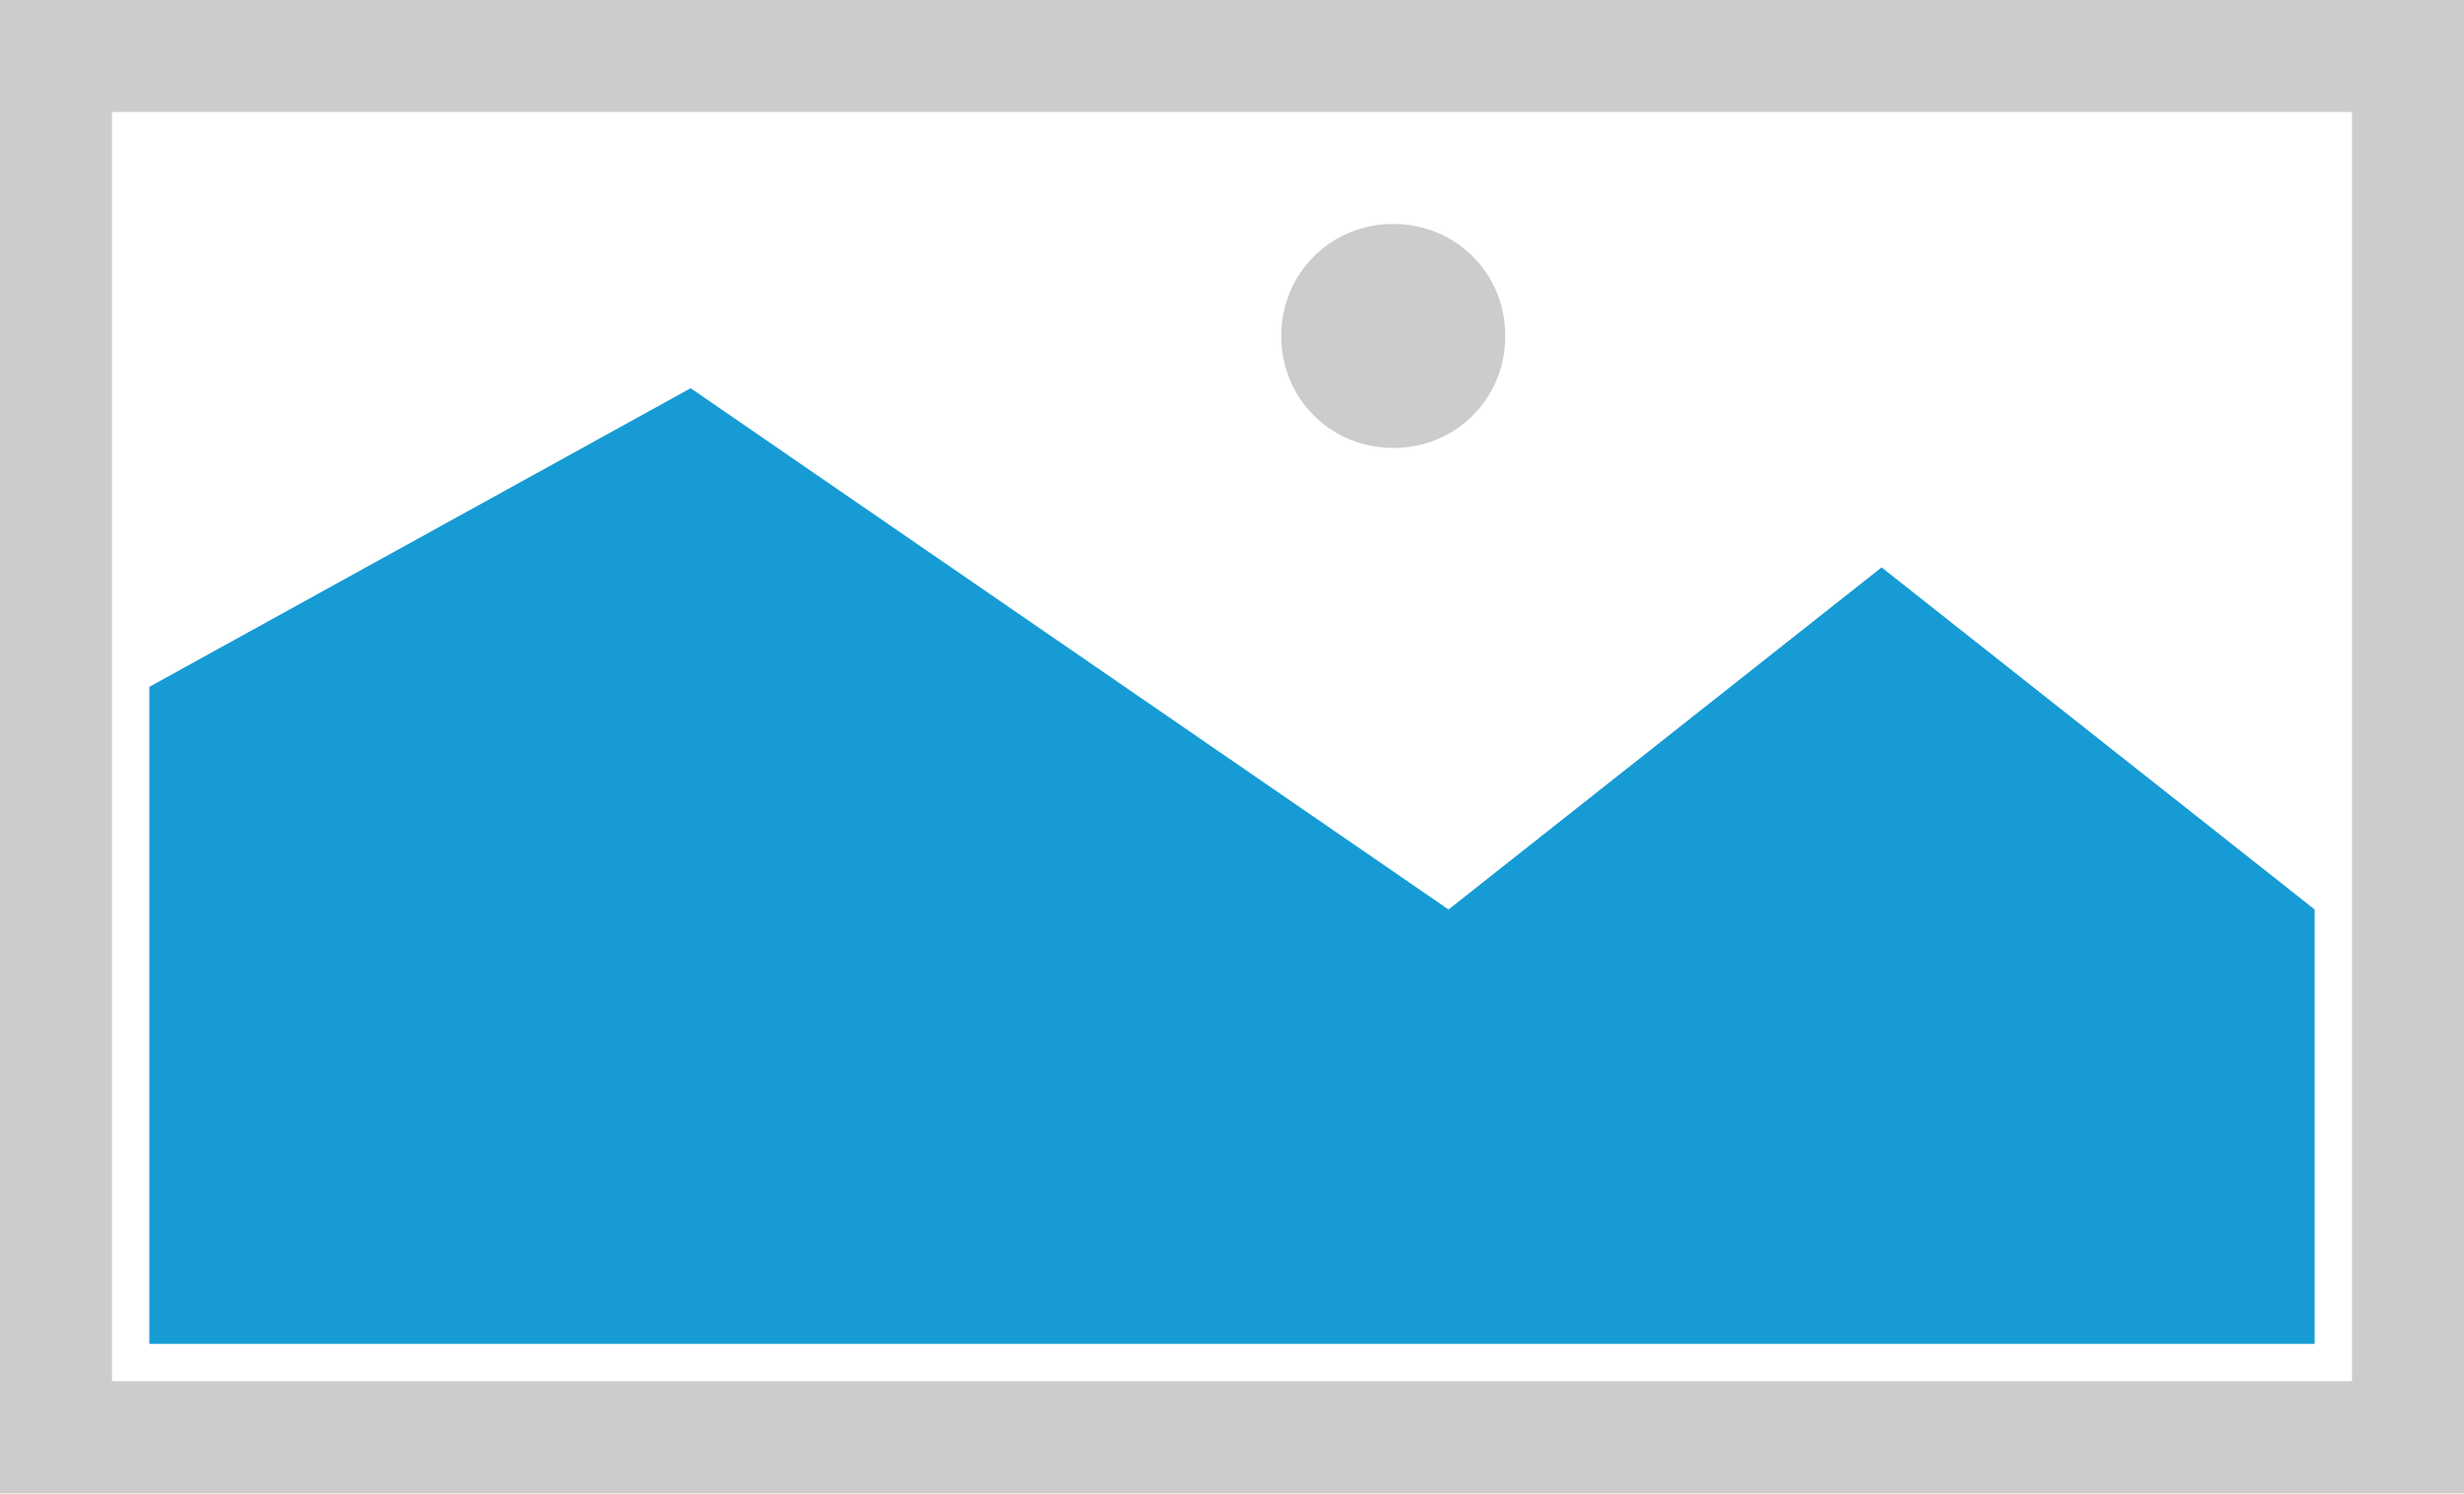
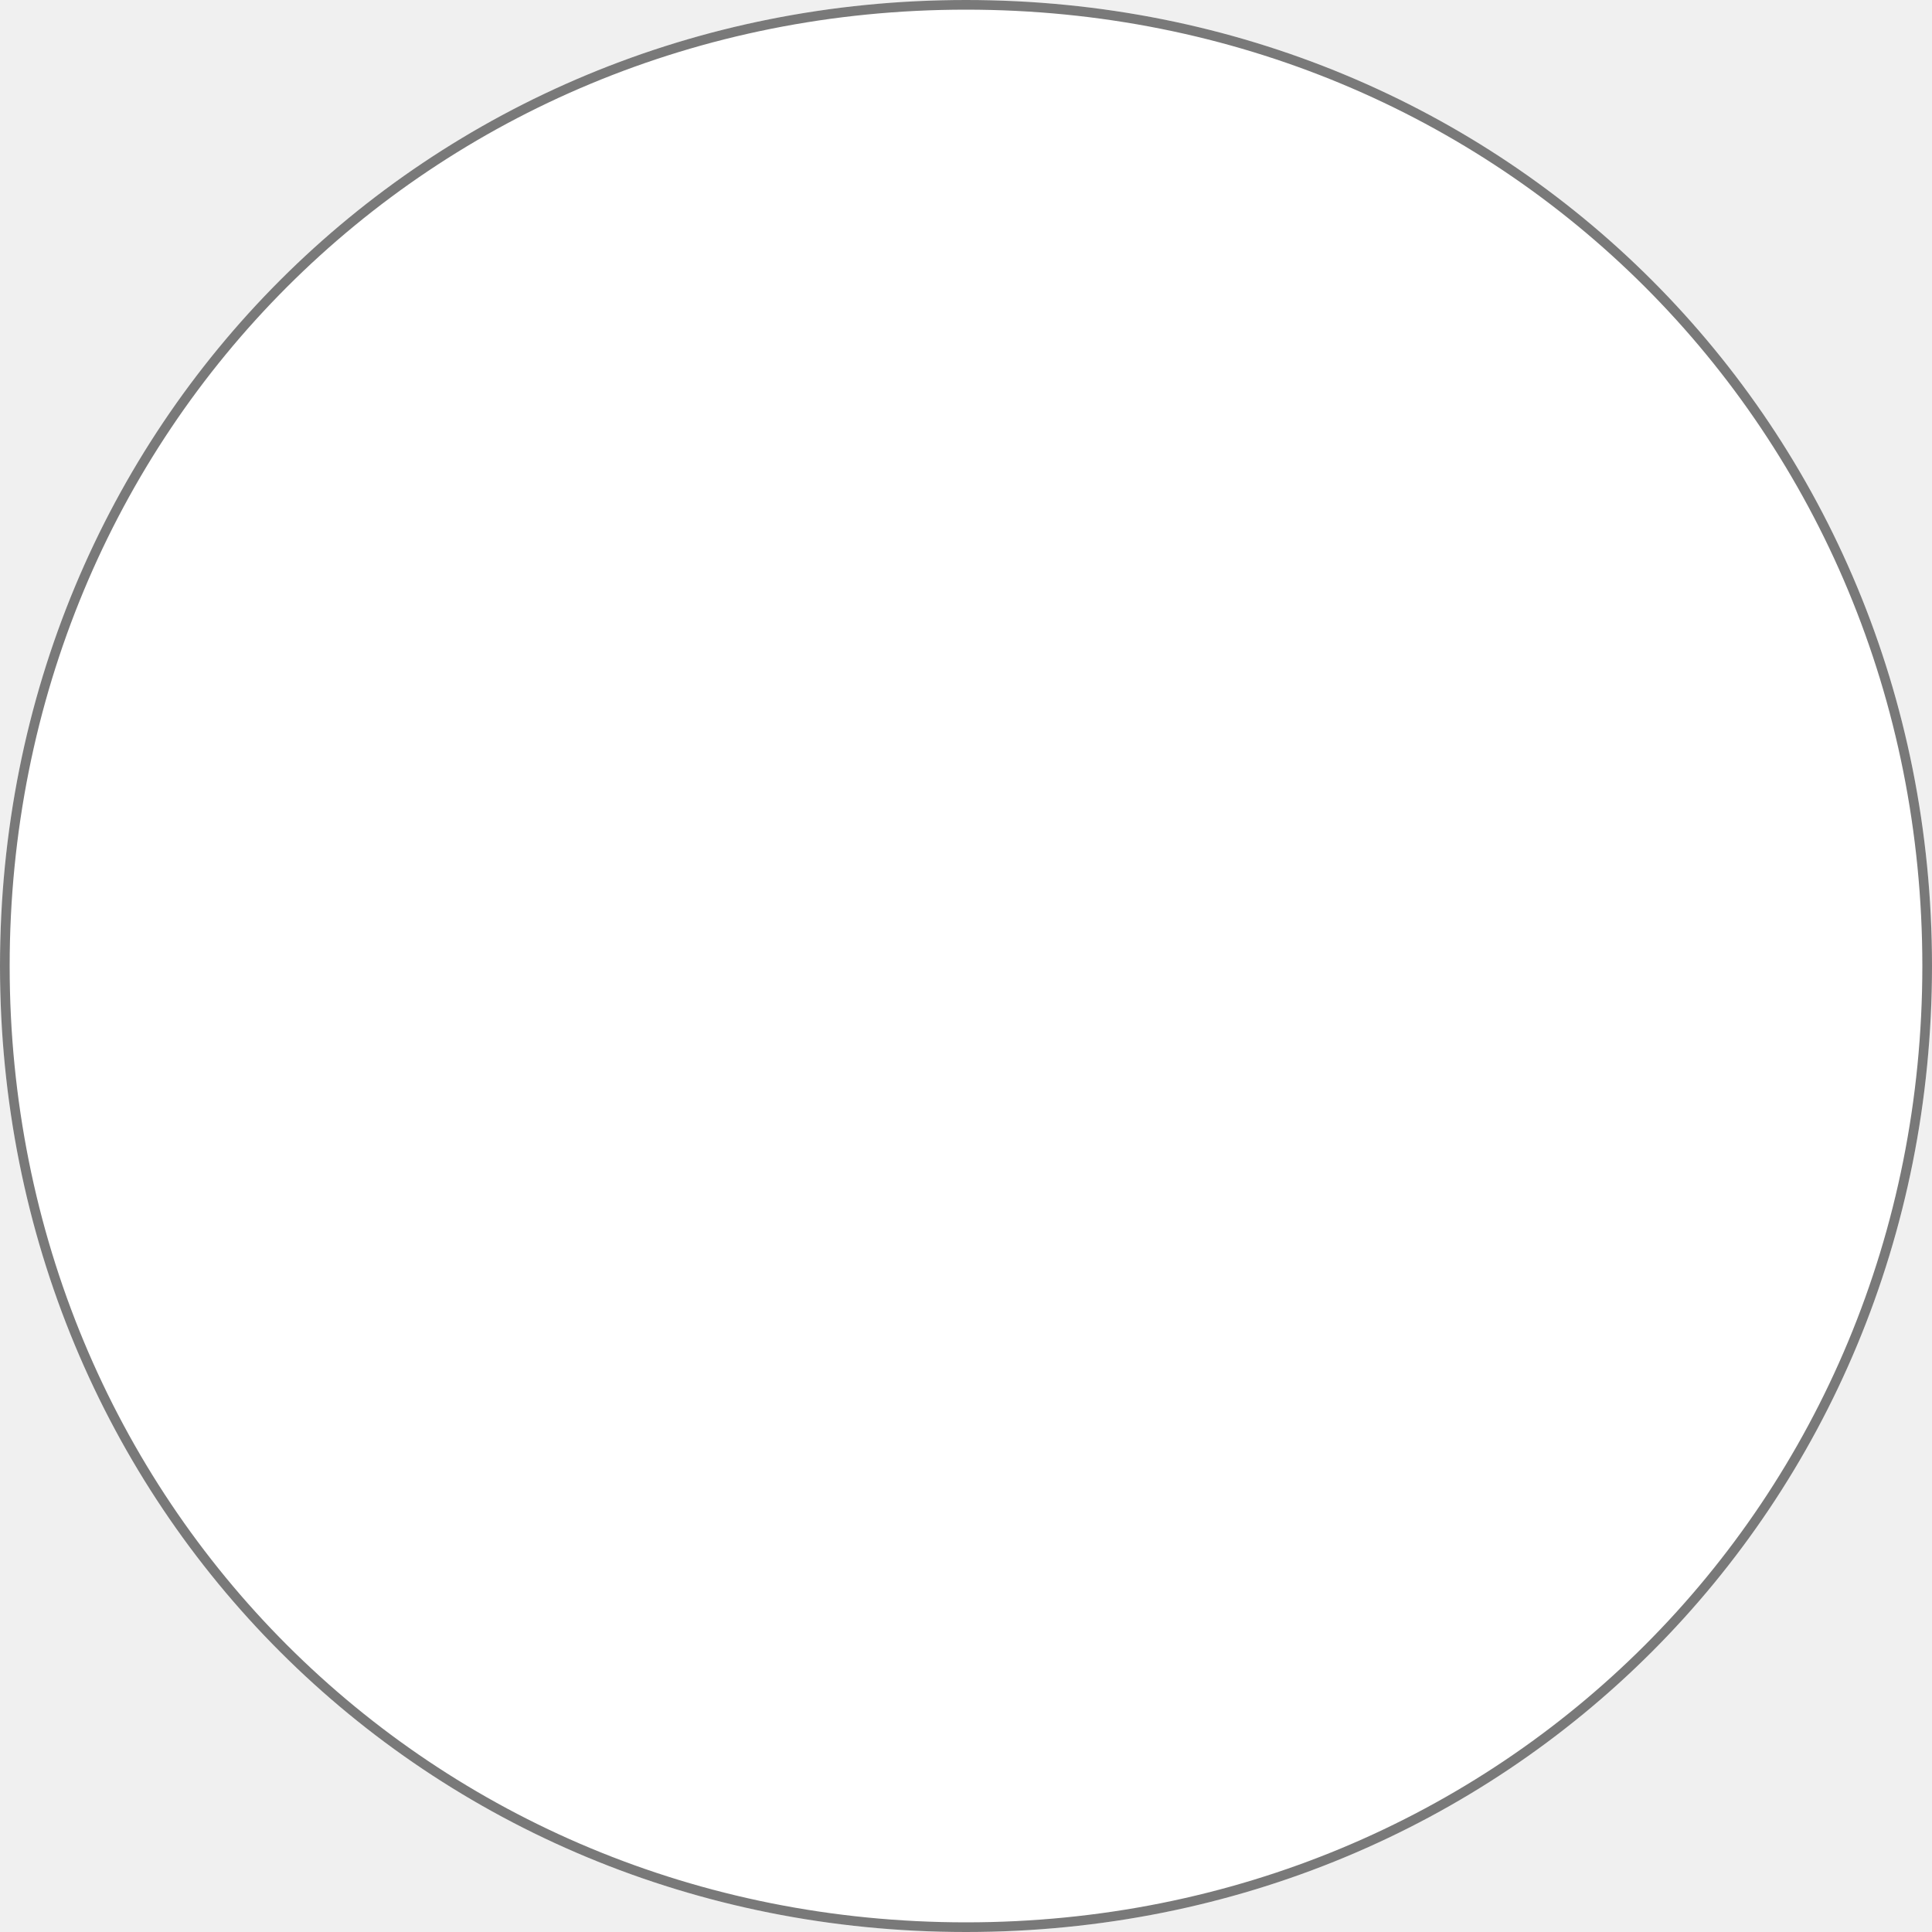
- <svg xmlns="http://www.w3.org/2000/svg" version="1.1" width="66px" height="40px">
-   <g transform="matrix(1 0 0 1 -120 -550 )">
-     <path d="M 120 550  L 186 550  L 186 590  L 120 590  L 120 550  " fill-rule="nonzero" fill="#cccccc" stroke="none" />
-     <path d="M 123 553  L 183 553  L 183 587  L 123 587  L 123 553  " fill-rule="nonzero" fill="#ffffff" stroke="none" />
-     <path d="M 157.32 562  C 155.64 562  154.32 560.68  154.32 559  C 154.32 557.32  155.64 556  157.32 556  C 159 556  160.32 557.32  160.32 559  C 160.32 560.68  159 562  157.32 562  " fill-rule="nonzero" fill="#cccccc" stroke="none" />
-     <path d="M 124 586  L 124 568.4  L 138.5 560.4  L 158.8 574.364  L 170.4 565.2  L 182 574.364  L 182 586  L 124 586  " fill-rule="nonzero" fill="#169bd5" stroke="none" />
+ <svg xmlns="http://www.w3.org/2000/svg" version="1.1" width="200px" height="200px">
+   <g transform="matrix(1 0 0 1 -114 -140 )">
+     <path d="M 214 140  C 270 140  314 184  314 240  C 314 296  270 340  214 340  C 158 340  114 296  114 240  C 114 184  158 140  214 140  Z " fill-rule="nonzero" fill="#ffffff" stroke="none" />
+     <path d="M 214 140.5  C 269.72 140.5  313.5 184.28  313.5 240  C 313.5 295.72  269.72 339.5  214 339.5  C 158.28 339.5  114.5 295.72  114.5 240  C 114.5 184.28  158.28 140.5  214 140.5  Z " stroke-width="1" stroke="#797979" fill="none" />
  </g>
</svg>
